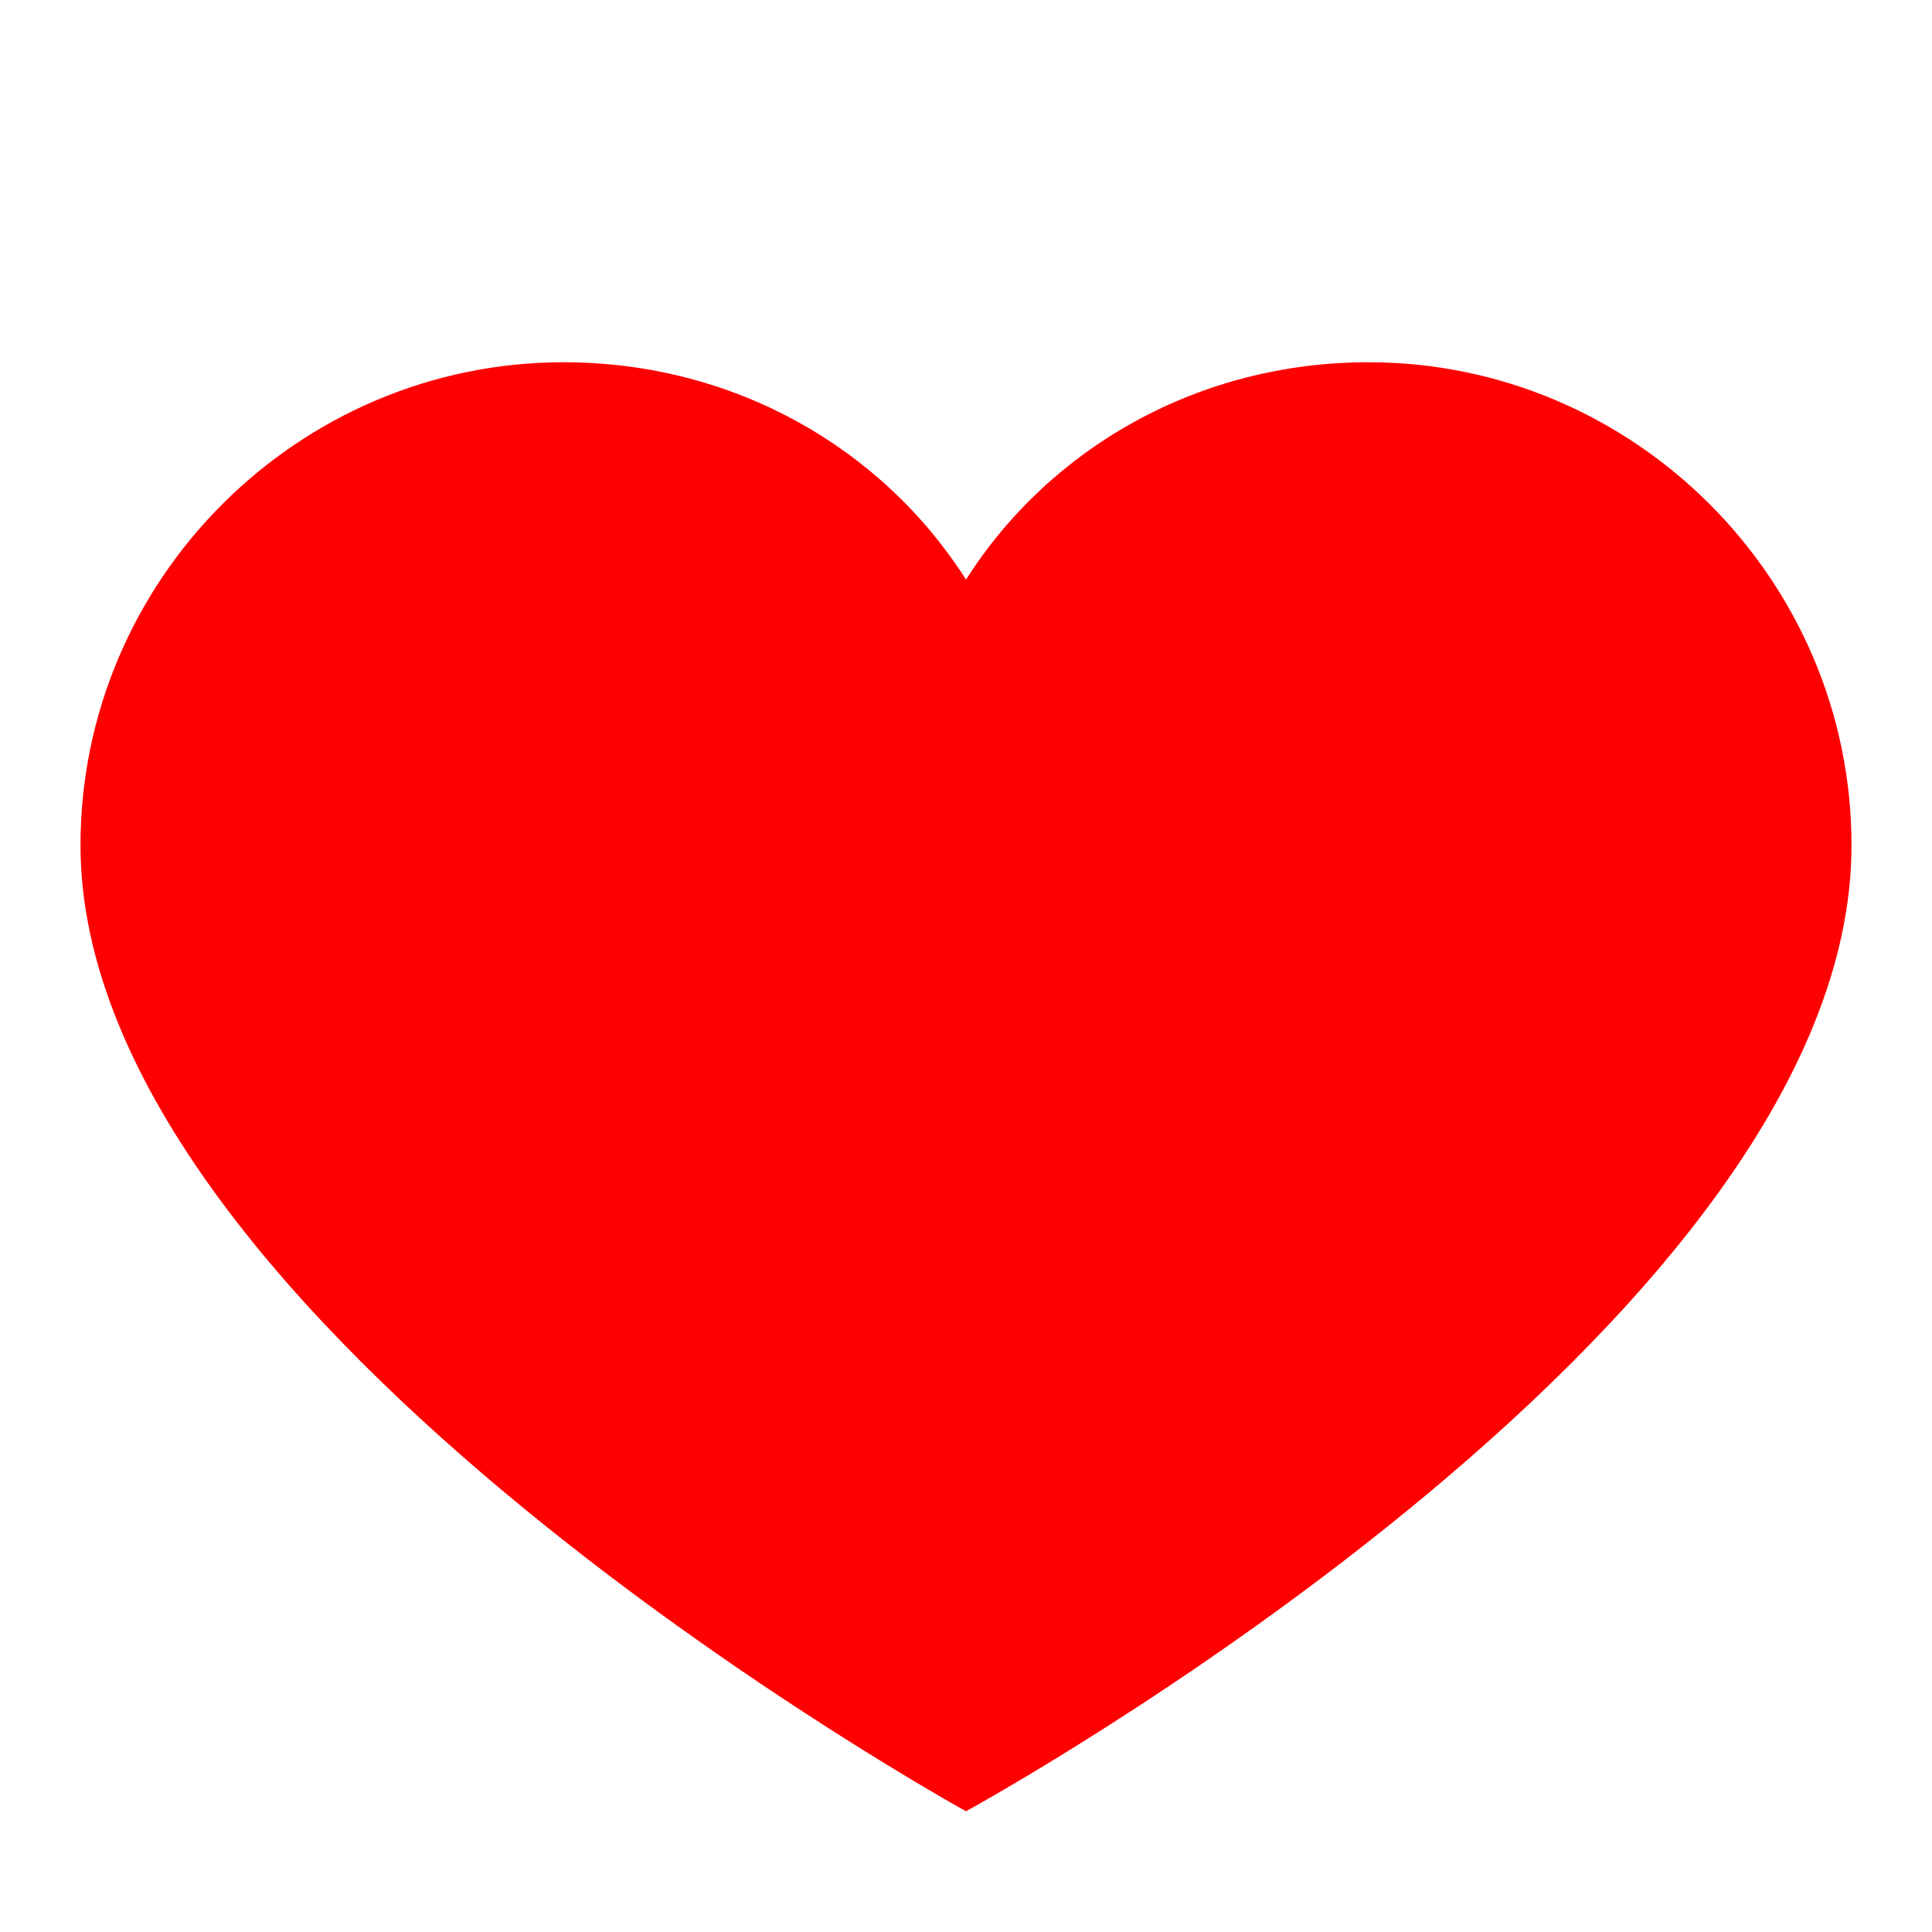
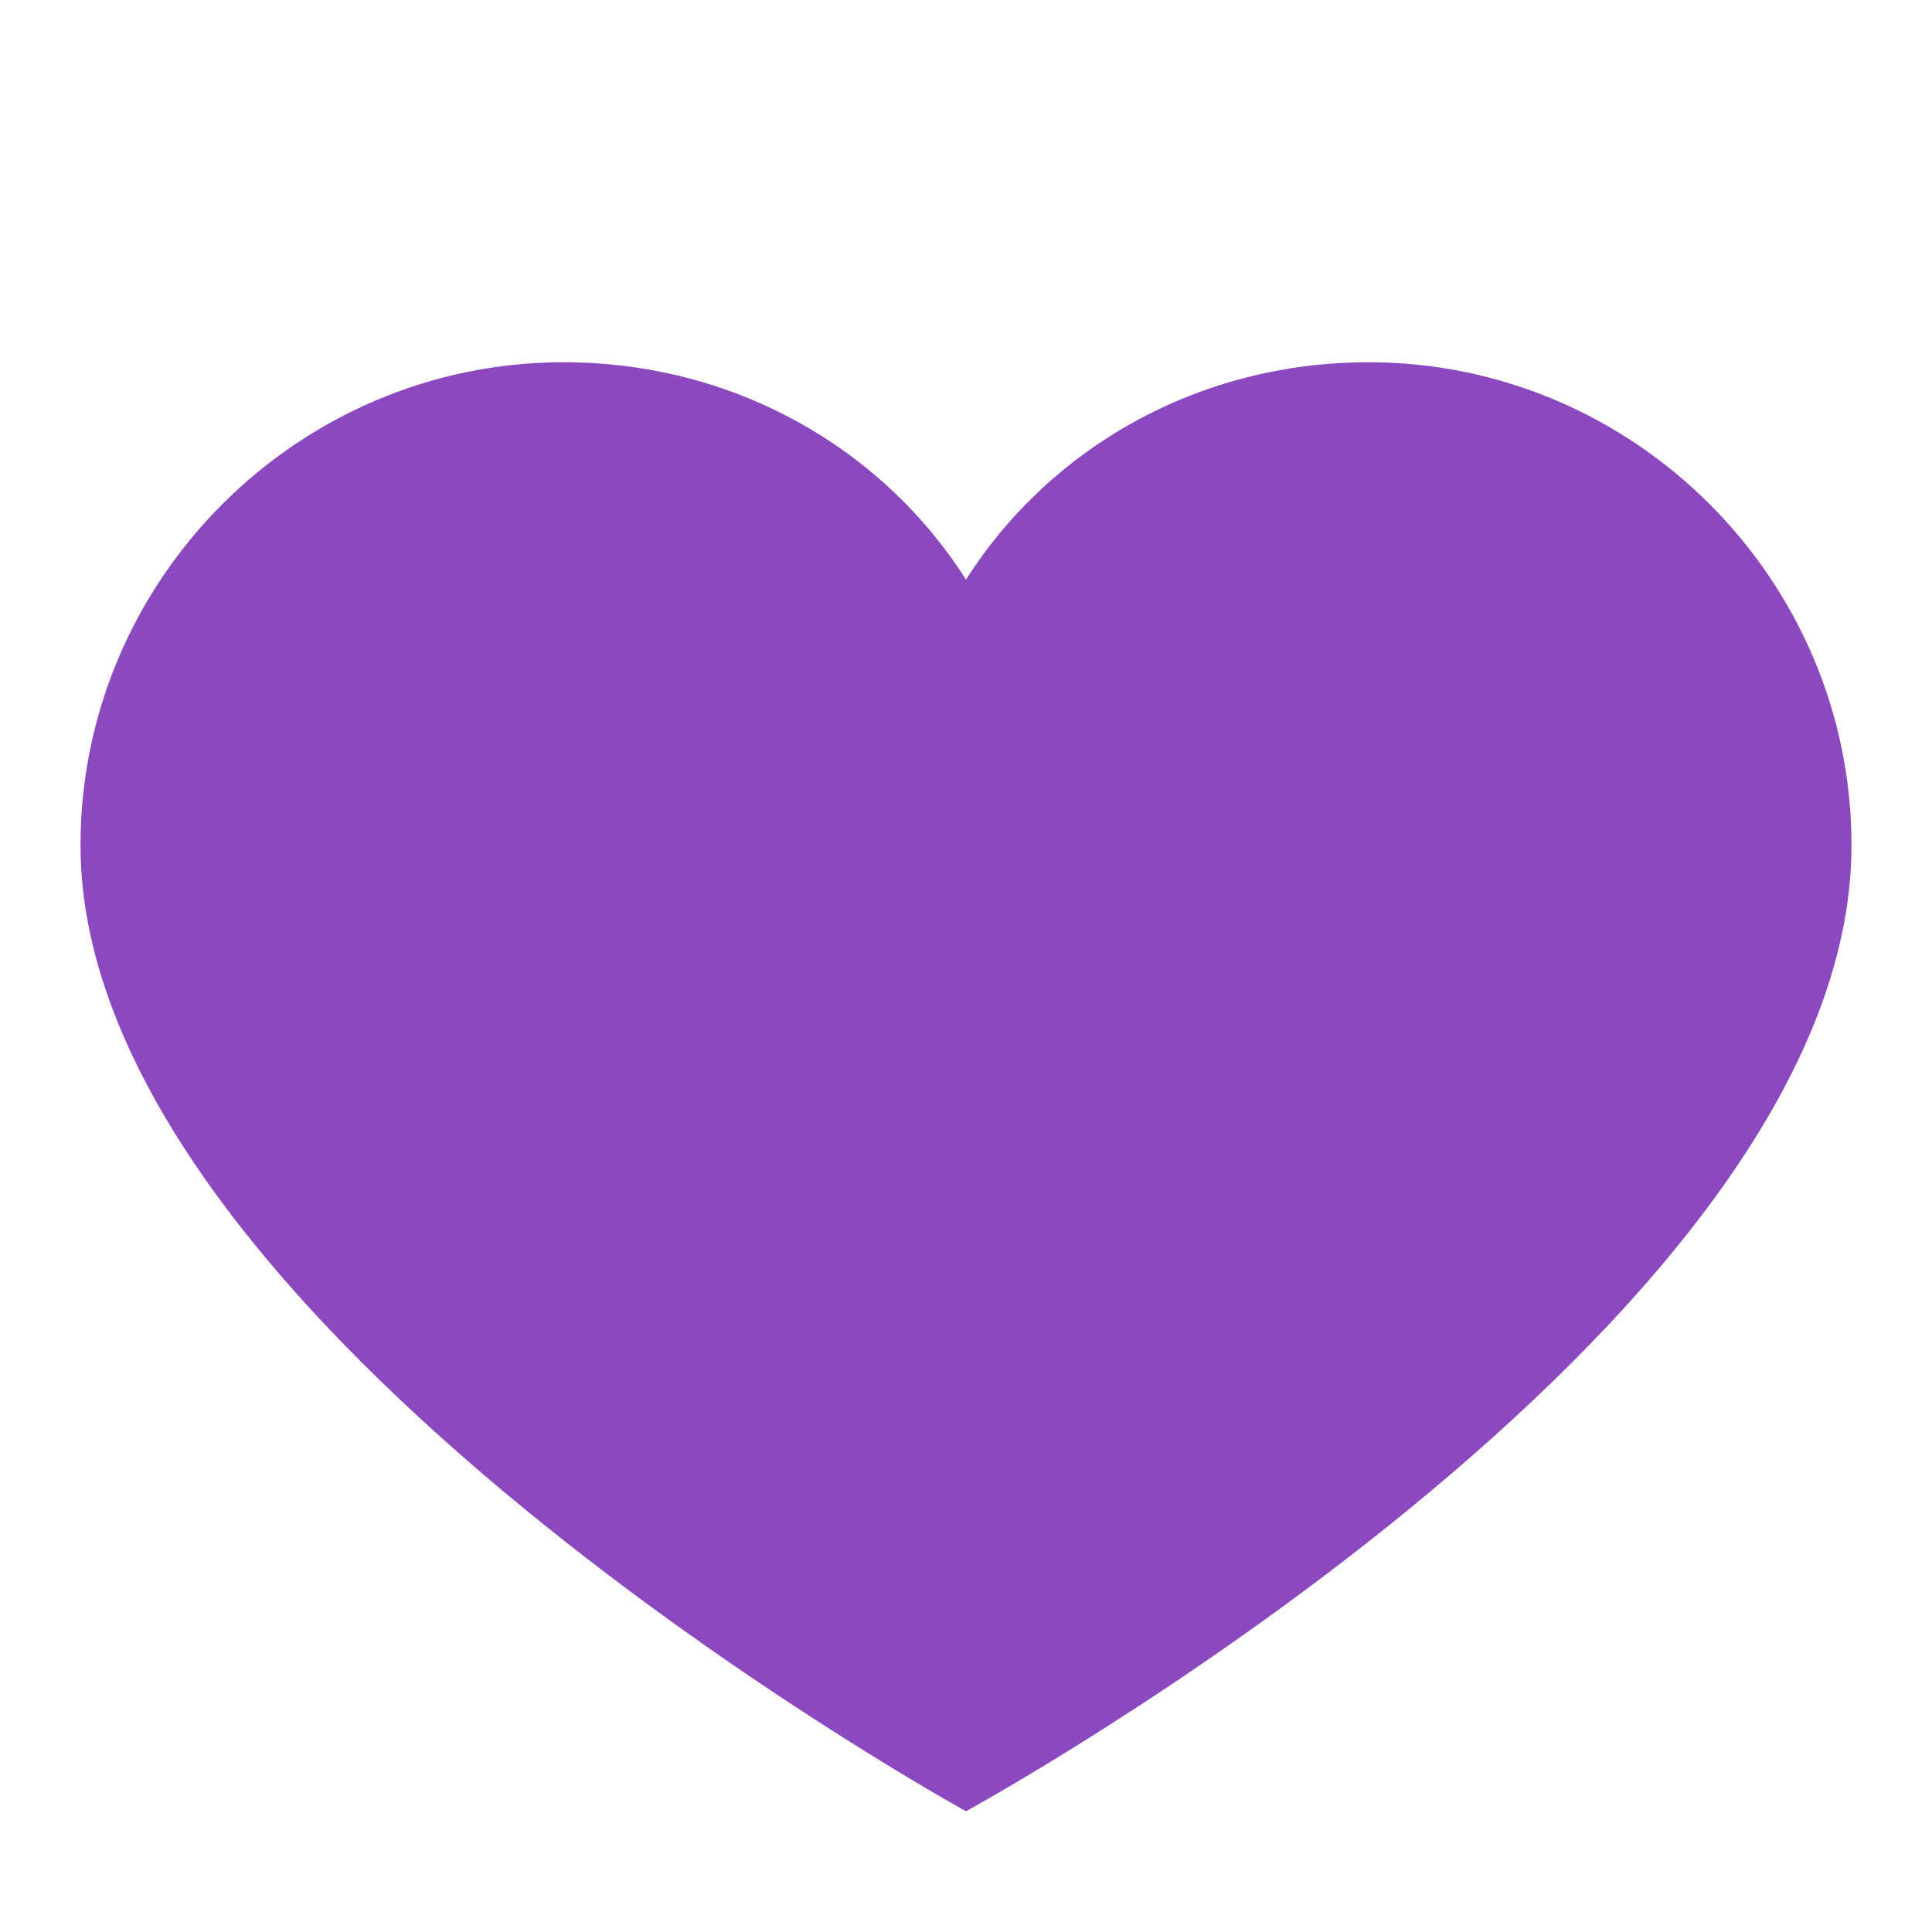
<svg xmlns="http://www.w3.org/2000/svg" width="800px" height="800px" viewBox="0 0 1024 1024" class="icon" version="1.1">
-   <path d="M725.333 192c-89.6 0-168.533 44.8-213.333 115.2C467.2 236.8 388.267 192 298.667 192 157.867 192 42.667 307.2 42.667 448c0 253.867 469.333 512 469.333 512s469.333-256 469.333-512c0-140.8-115.2-256-256-256z" fill="red" />
+   <path d="M725.333 192c-89.6 0-168.533 44.8-213.333 115.2C467.2 236.8 388.267 192 298.667 192 157.867 192 42.667 307.2 42.667 448c0 253.867 469.333 512 469.333 512s469.333-256 469.333-512c0-140.8-115.2-256-256-256z" fill="#8b48bf" />
</svg>
